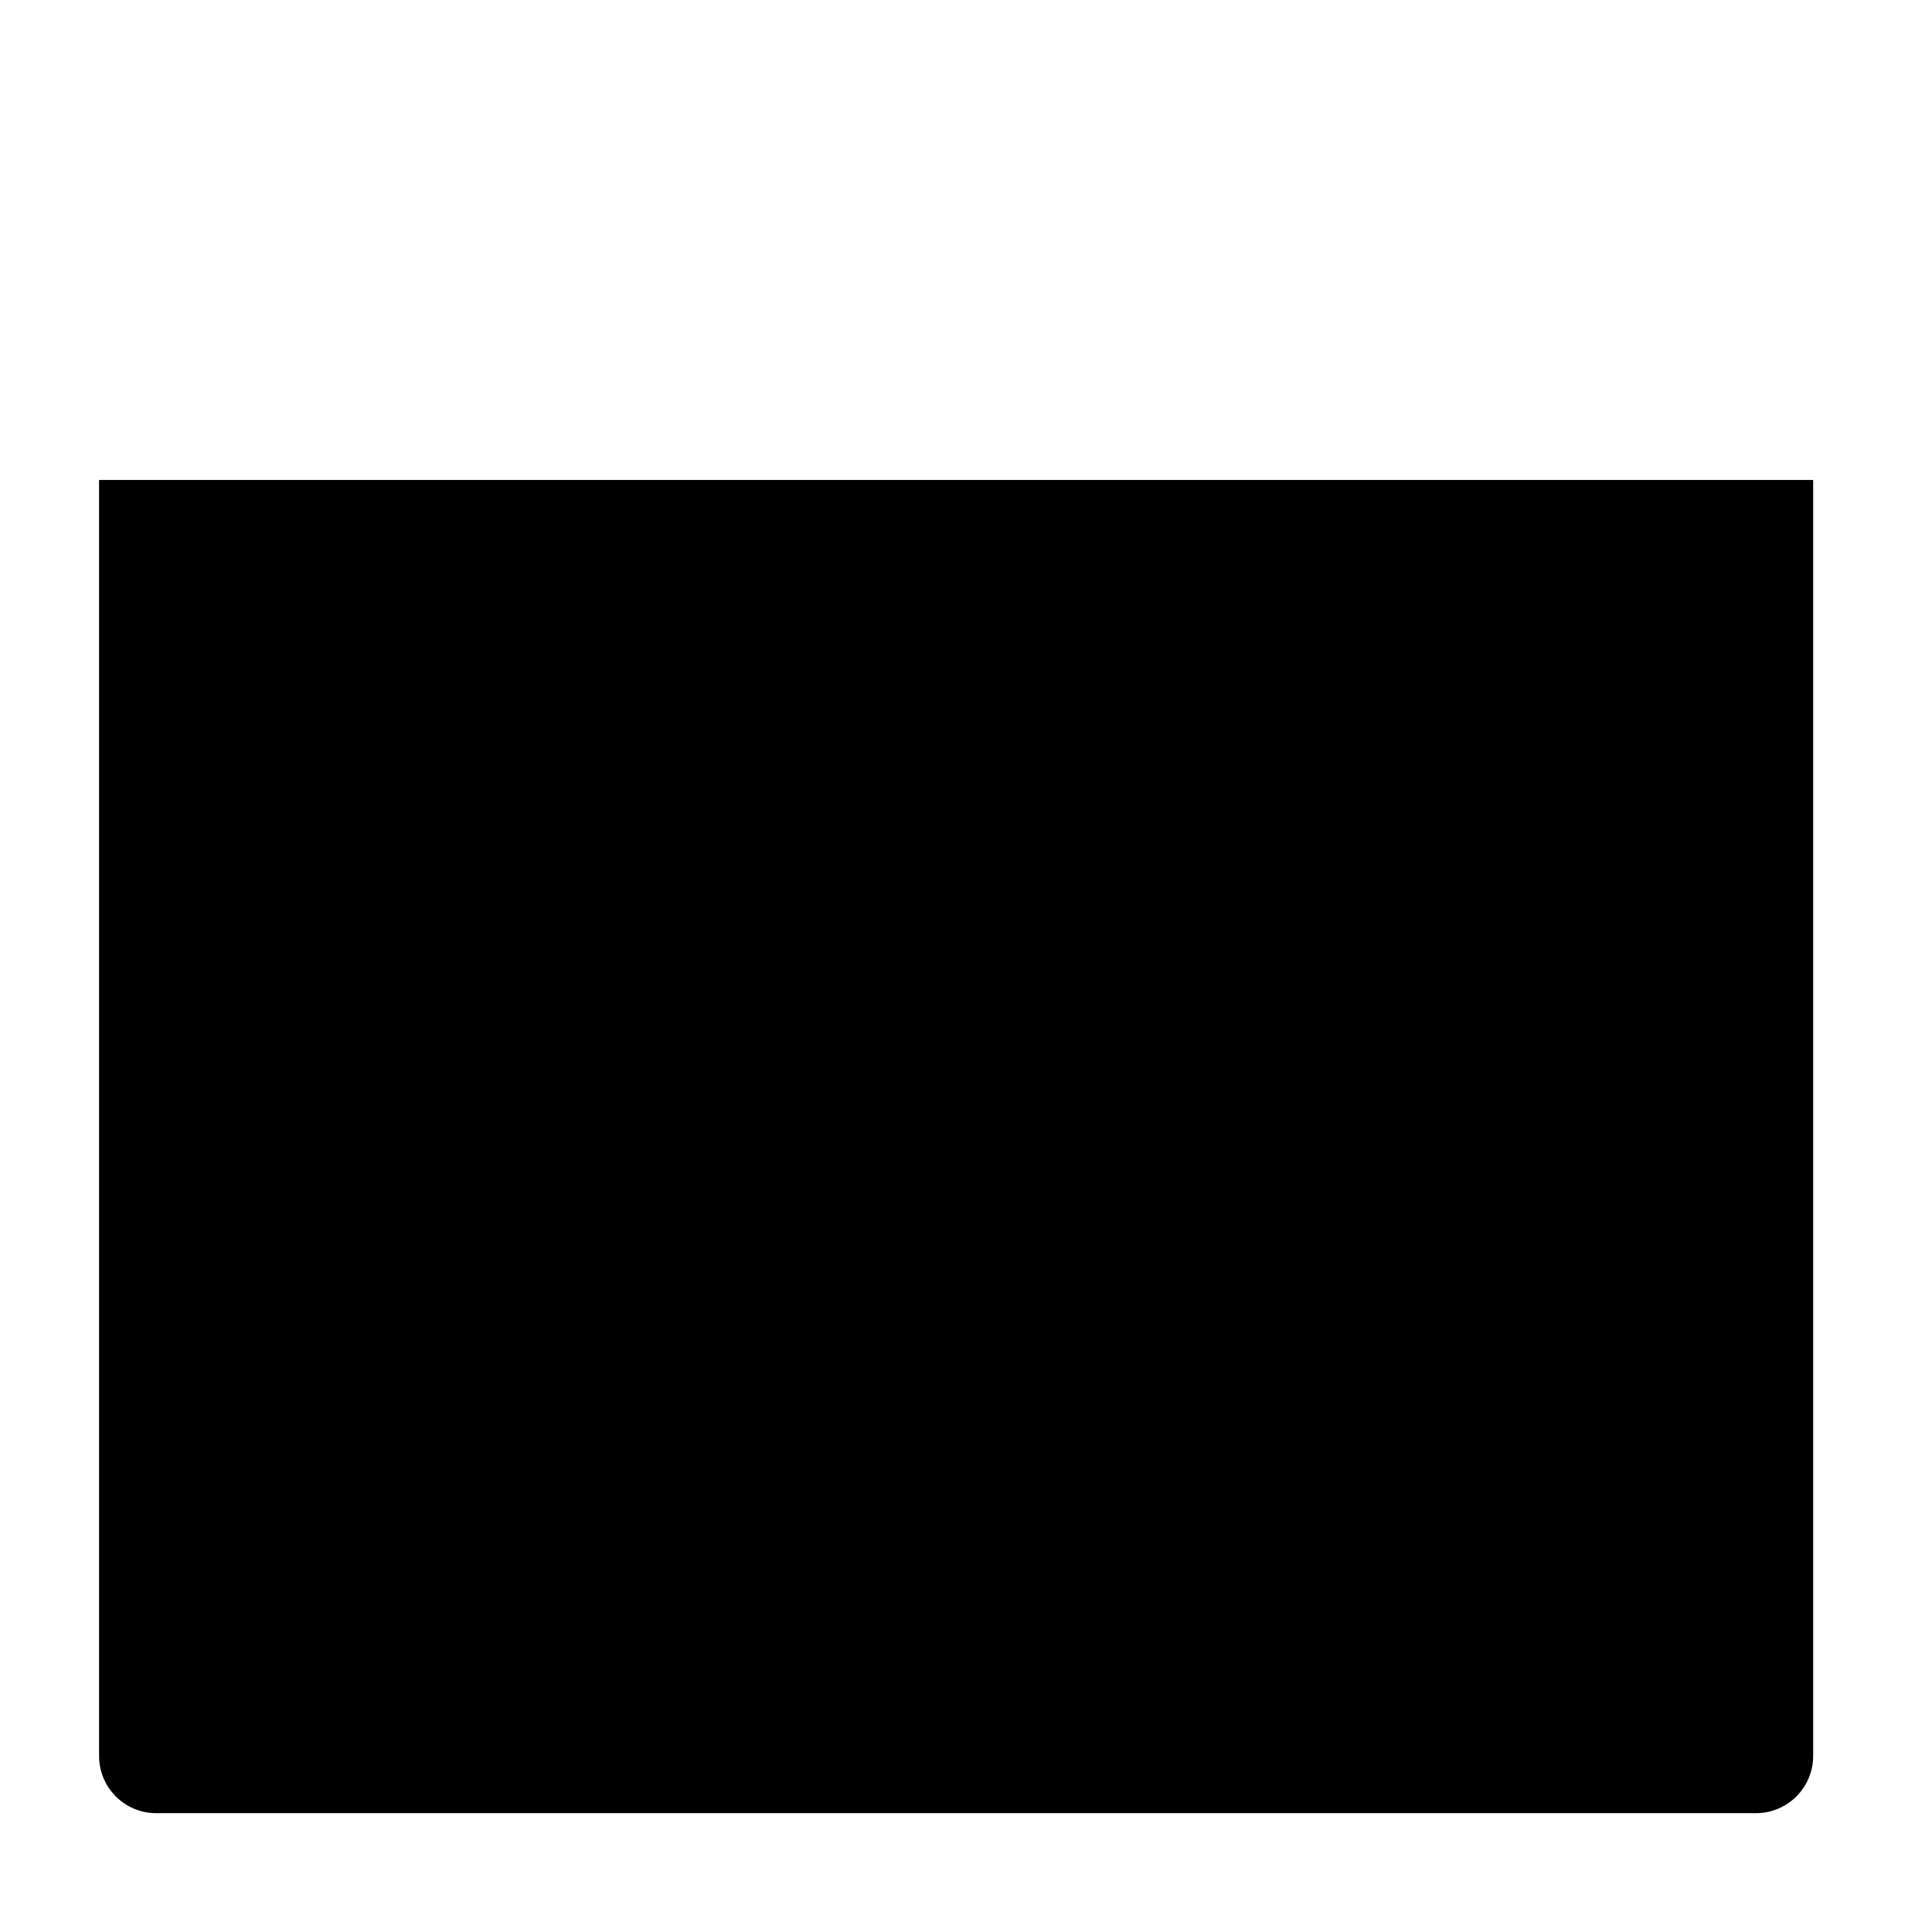
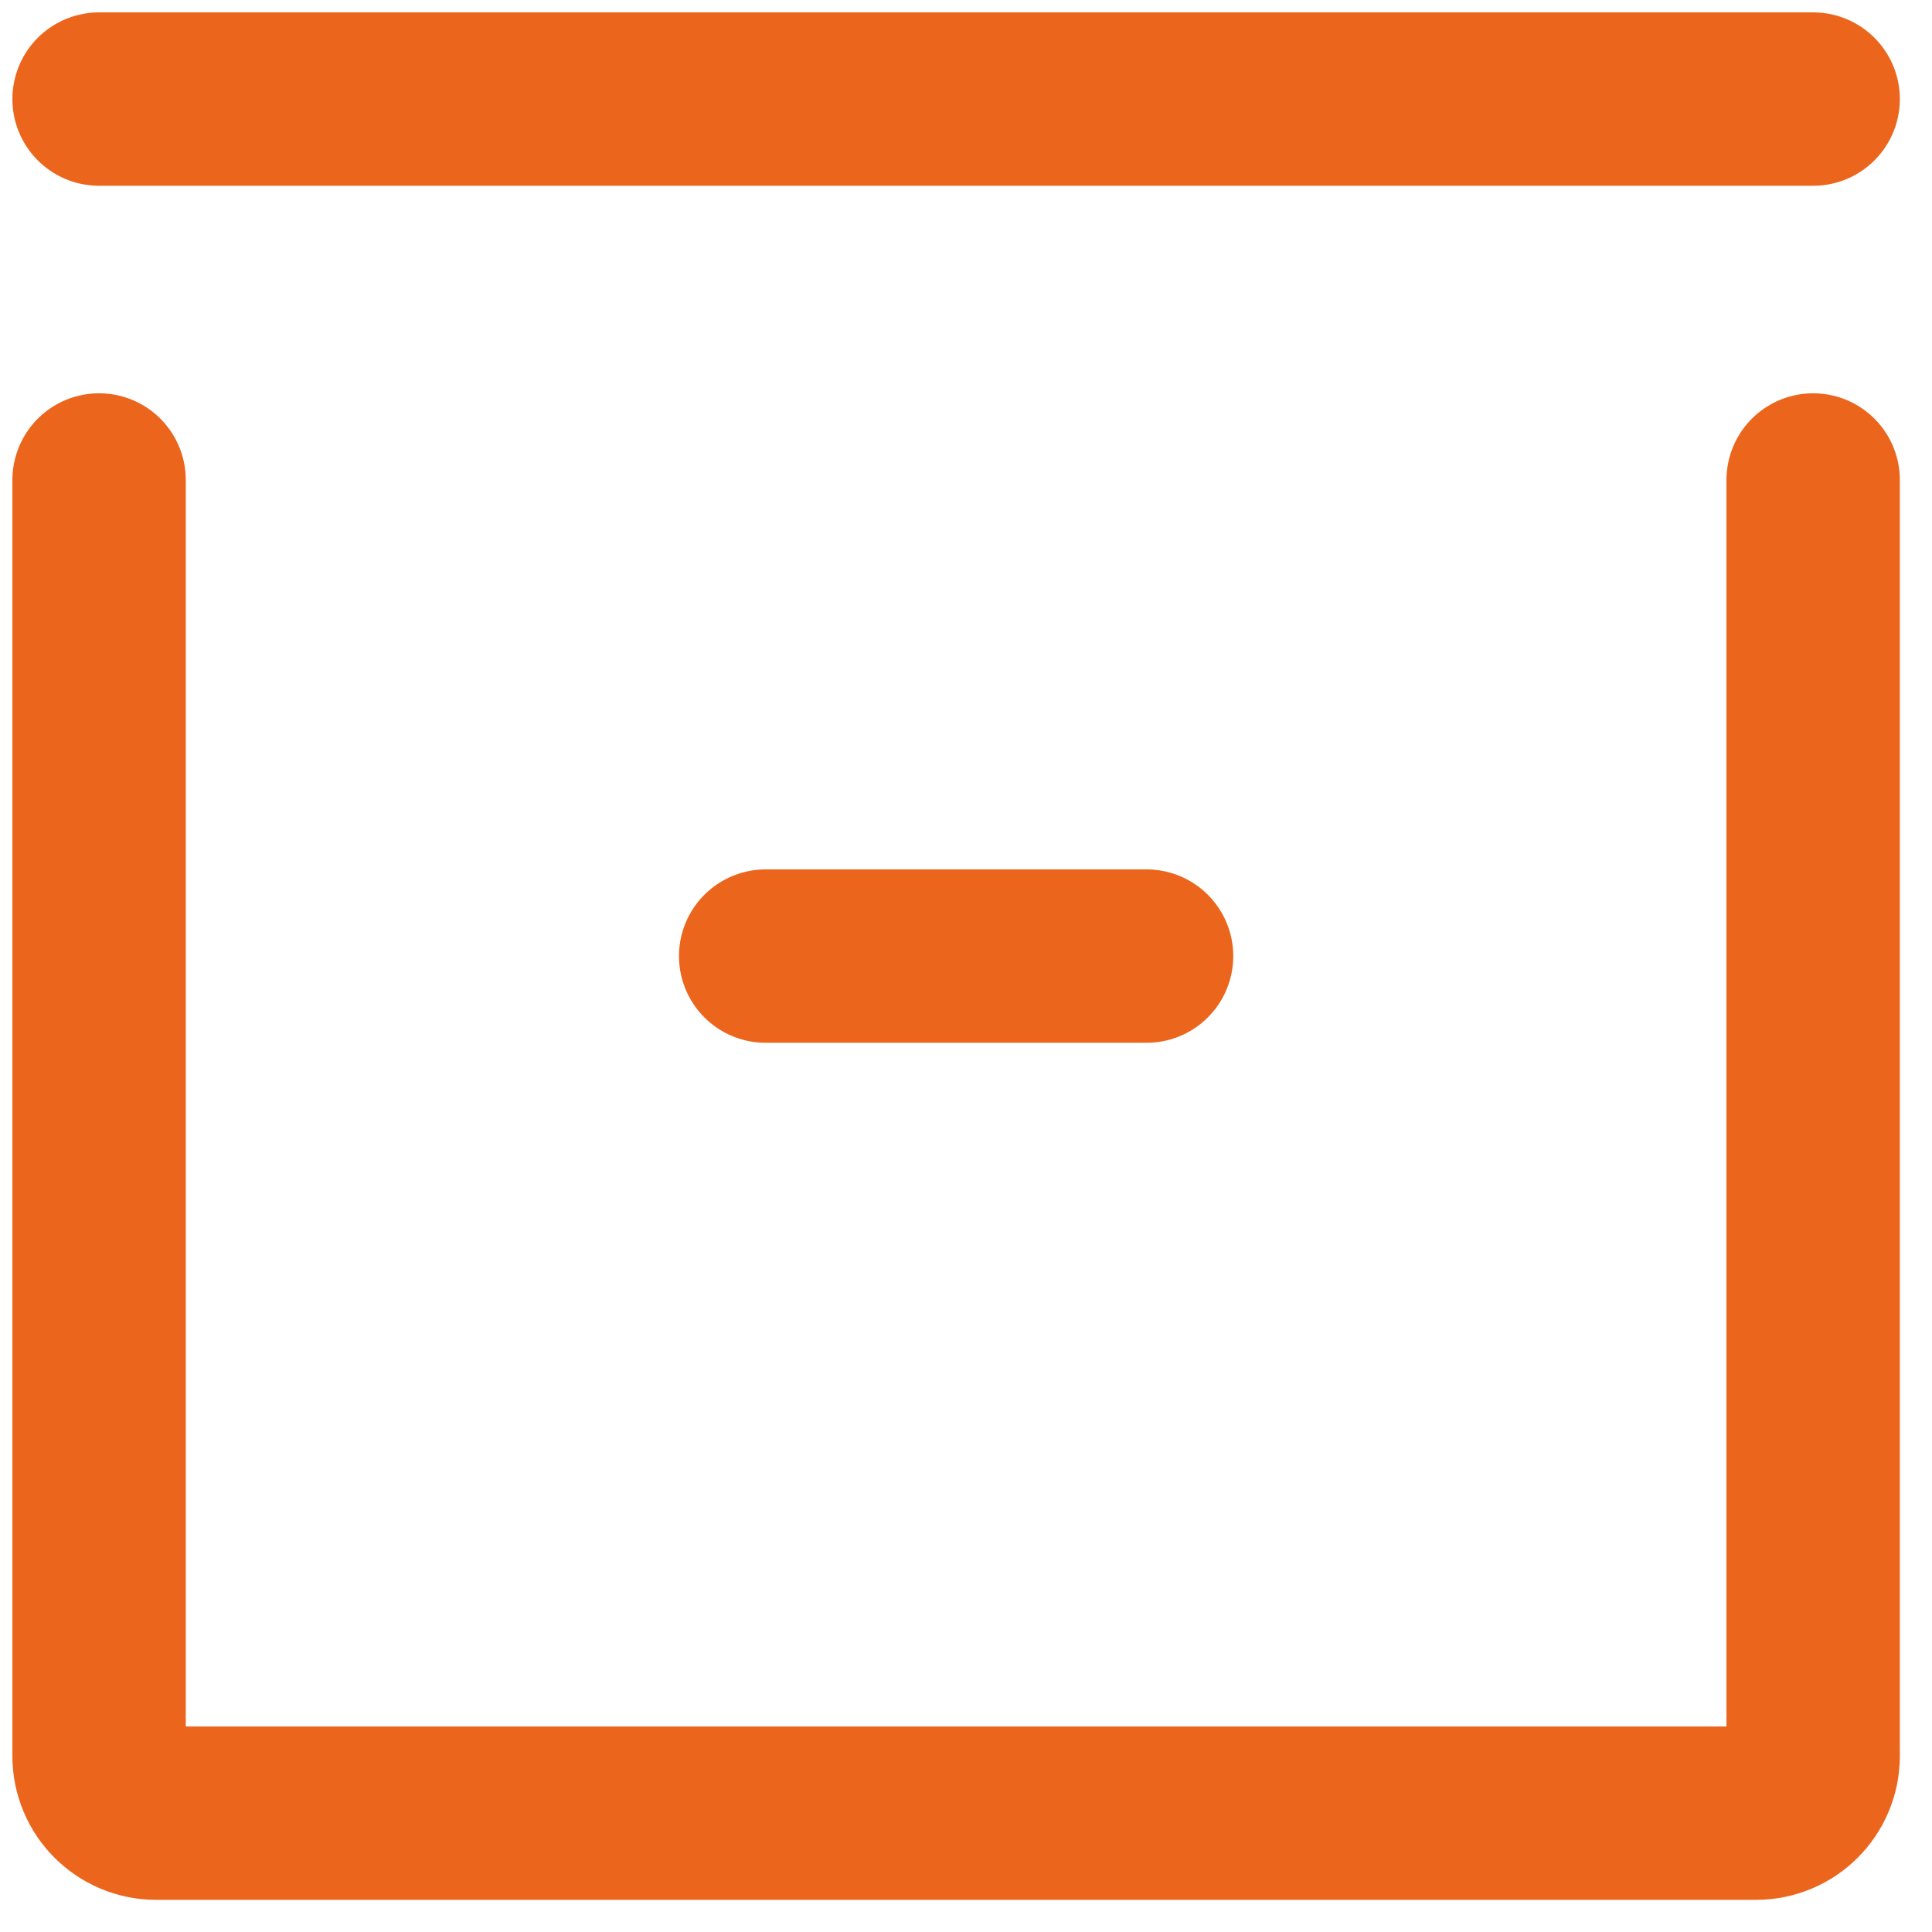
- <svg xmlns="http://www.w3.org/2000/svg" viewBox="0 0 39 39" fill="">
-   <path d="M15.456 19.3H23.145" stroke-width="3.5" stroke-linecap="round" stroke-linejoin="round" />
-   <path d="M2 2H36.601" stroke-width="3.5" stroke-linecap="round" stroke-linejoin="round" />
-   <path d="M36.601 9.689V35.447C36.601 36.084 36.084 36.601 35.447 36.601H3.153C2.516 36.601 2 36.084 2 35.447V9.689" stroke-width="3.5" stroke-linecap="round" stroke-linejoin="round" />
+ <svg xmlns="http://www.w3.org/2000/svg" width="39" height="39" viewBox="0 0 39 39" fill="none">
+   <path d="M15.456 19.3H23.145" stroke="#EC651D" stroke-width="3.5" stroke-linecap="round" stroke-linejoin="round" />
+   <path d="M2 2H36.601" stroke="#EC651D" stroke-width="3.5" stroke-linecap="round" stroke-linejoin="round" />
+   <path d="M36.601 9.689V35.447C36.601 36.084 36.084 36.601 35.447 36.601H3.153C2.516 36.601 2 36.084 2 35.447V9.689" stroke="#EC651D" stroke-width="3.5" stroke-linecap="round" stroke-linejoin="round" />
</svg>
